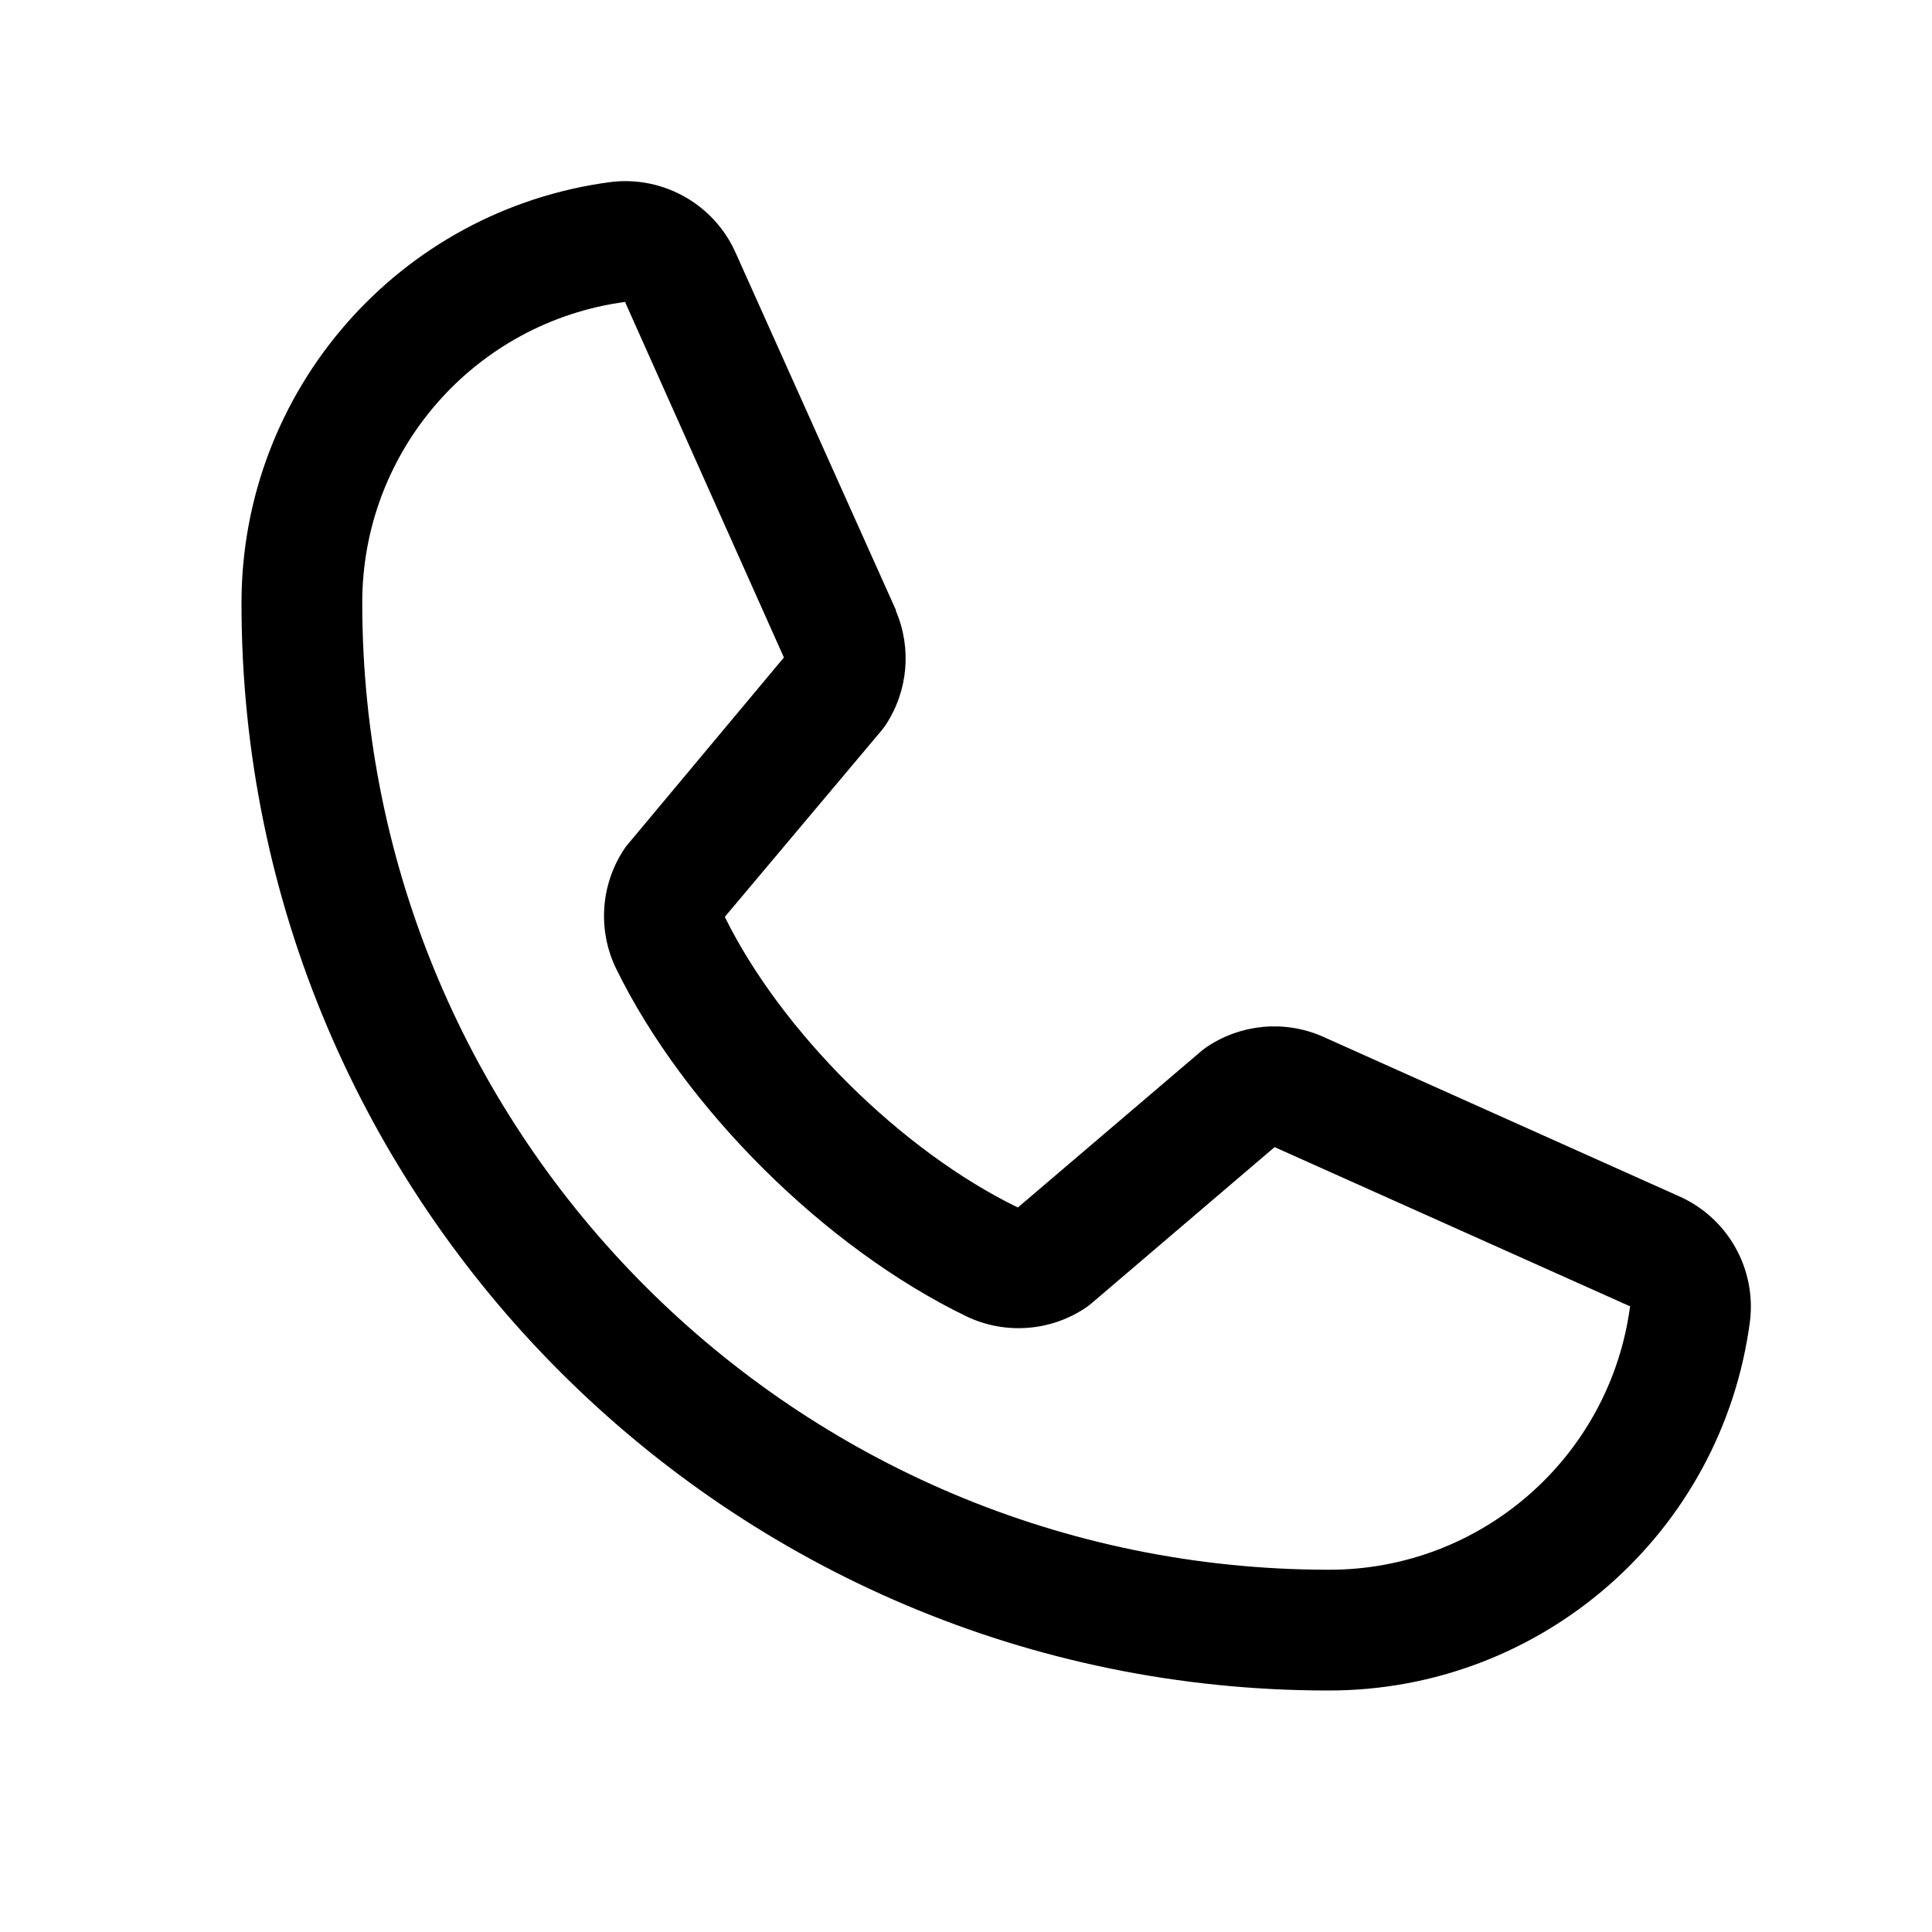
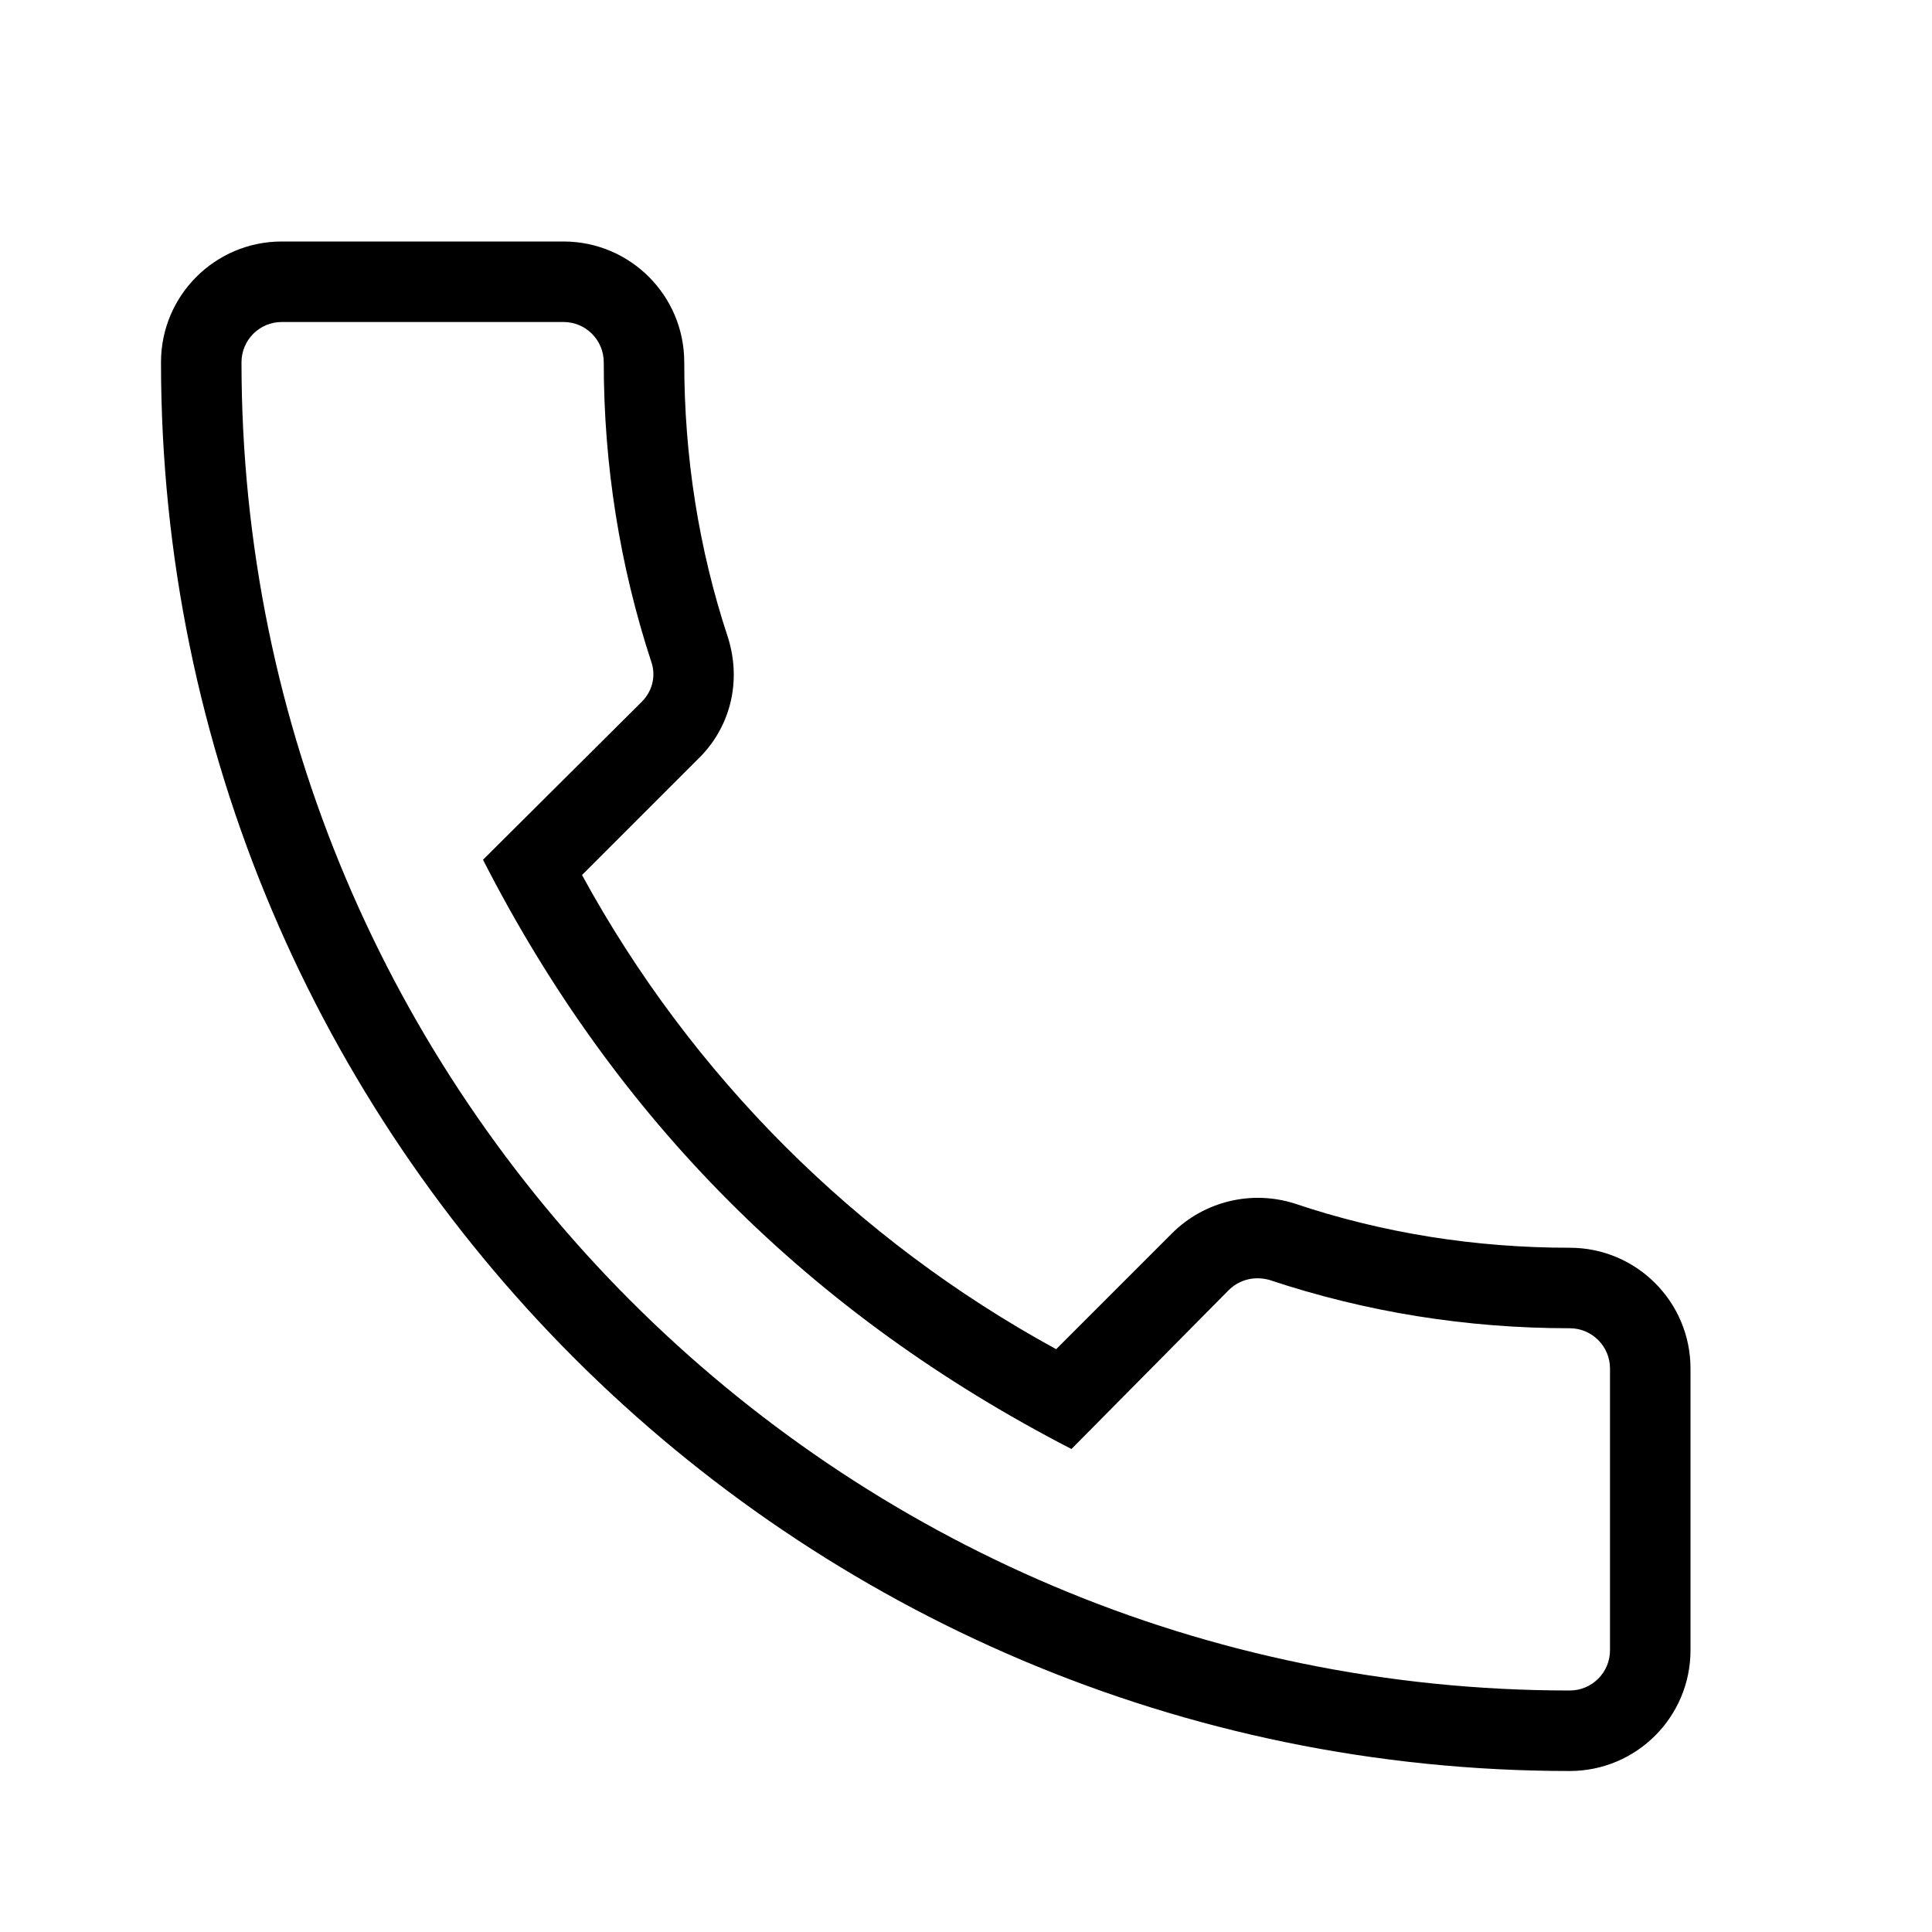
- <svg xmlns="http://www.w3.org/2000/svg" width="24" height="24" viewBox="0 0 256 256">
-   <path fill="#000000" d="m222.37 158.46l-47.11-21.11l-.13-.06a16 16 0 0 0-15.17 1.4a8.12 8.12 0 0 0-.75.56L134.87 160c-15.42-7.49-31.34-23.29-38.83-38.51l20.78-24.71c.2-.25.39-.5.57-.77a16 16 0 0 0 1.32-15.06v-.12L97.54 33.64a16 16 0 0 0-16.62-9.52A56.26 56.26 0 0 0 32 80c0 79.4 64.6 144 144 144a56.26 56.26 0 0 0 55.88-48.92a16 16 0 0 0-9.51-16.62ZM176 208A128.14 128.14 0 0 1 48 80a40.2 40.2 0 0 1 34.87-40a.61.61 0 0 0 0 .12l21 47l-20.67 24.74a6.13 6.13 0 0 0-.57.77a16 16 0 0 0-1 15.7c9.06 18.53 27.73 37.06 46.46 46.11a16 16 0 0 0 15.75-1.14a8.44 8.44 0 0 0 .74-.56L168.89 152l47 21.05h.11A40.21 40.21 0 0 1 176 208Z" />
+ <svg xmlns="http://www.w3.org/2000/svg" width="24" height="24" viewBox="0 0 24 24">
+   <path fill="#000000" d="M19.5 22a1.5 1.5 0 0 0 1.5-1.5V17a1.5 1.5 0 0 0-1.5-1.5c-1.17 0-2.32-.18-3.42-.55a1.51 1.51 0 0 0-1.52.37l-1.44 1.44a14.772 14.772 0 0 1-5.89-5.89l1.43-1.43c.41-.39.56-.97.38-1.53c-.36-1.09-.54-2.24-.54-3.41A1.5 1.5 0 0 0 7 3H3.5A1.5 1.5 0 0 0 2 4.5C2 14.15 9.85 22 19.5 22M3.5 4H7a.5.5 0 0 1 .5.5c0 1.28.2 2.53.59 3.72c.05.14.04.34-.12.5L6 10.68c1.65 3.23 4.07 5.65 7.31 7.32l1.95-1.97c.14-.14.33-.18.51-.13c1.2.4 2.45.6 3.73.6a.5.5 0 0 1 .5.5v3.5a.5.5 0 0 1-.5.5C10.4 21 3 13.6 3 4.5a.5.5 0 0 1 .5-.5Z" />
</svg>
